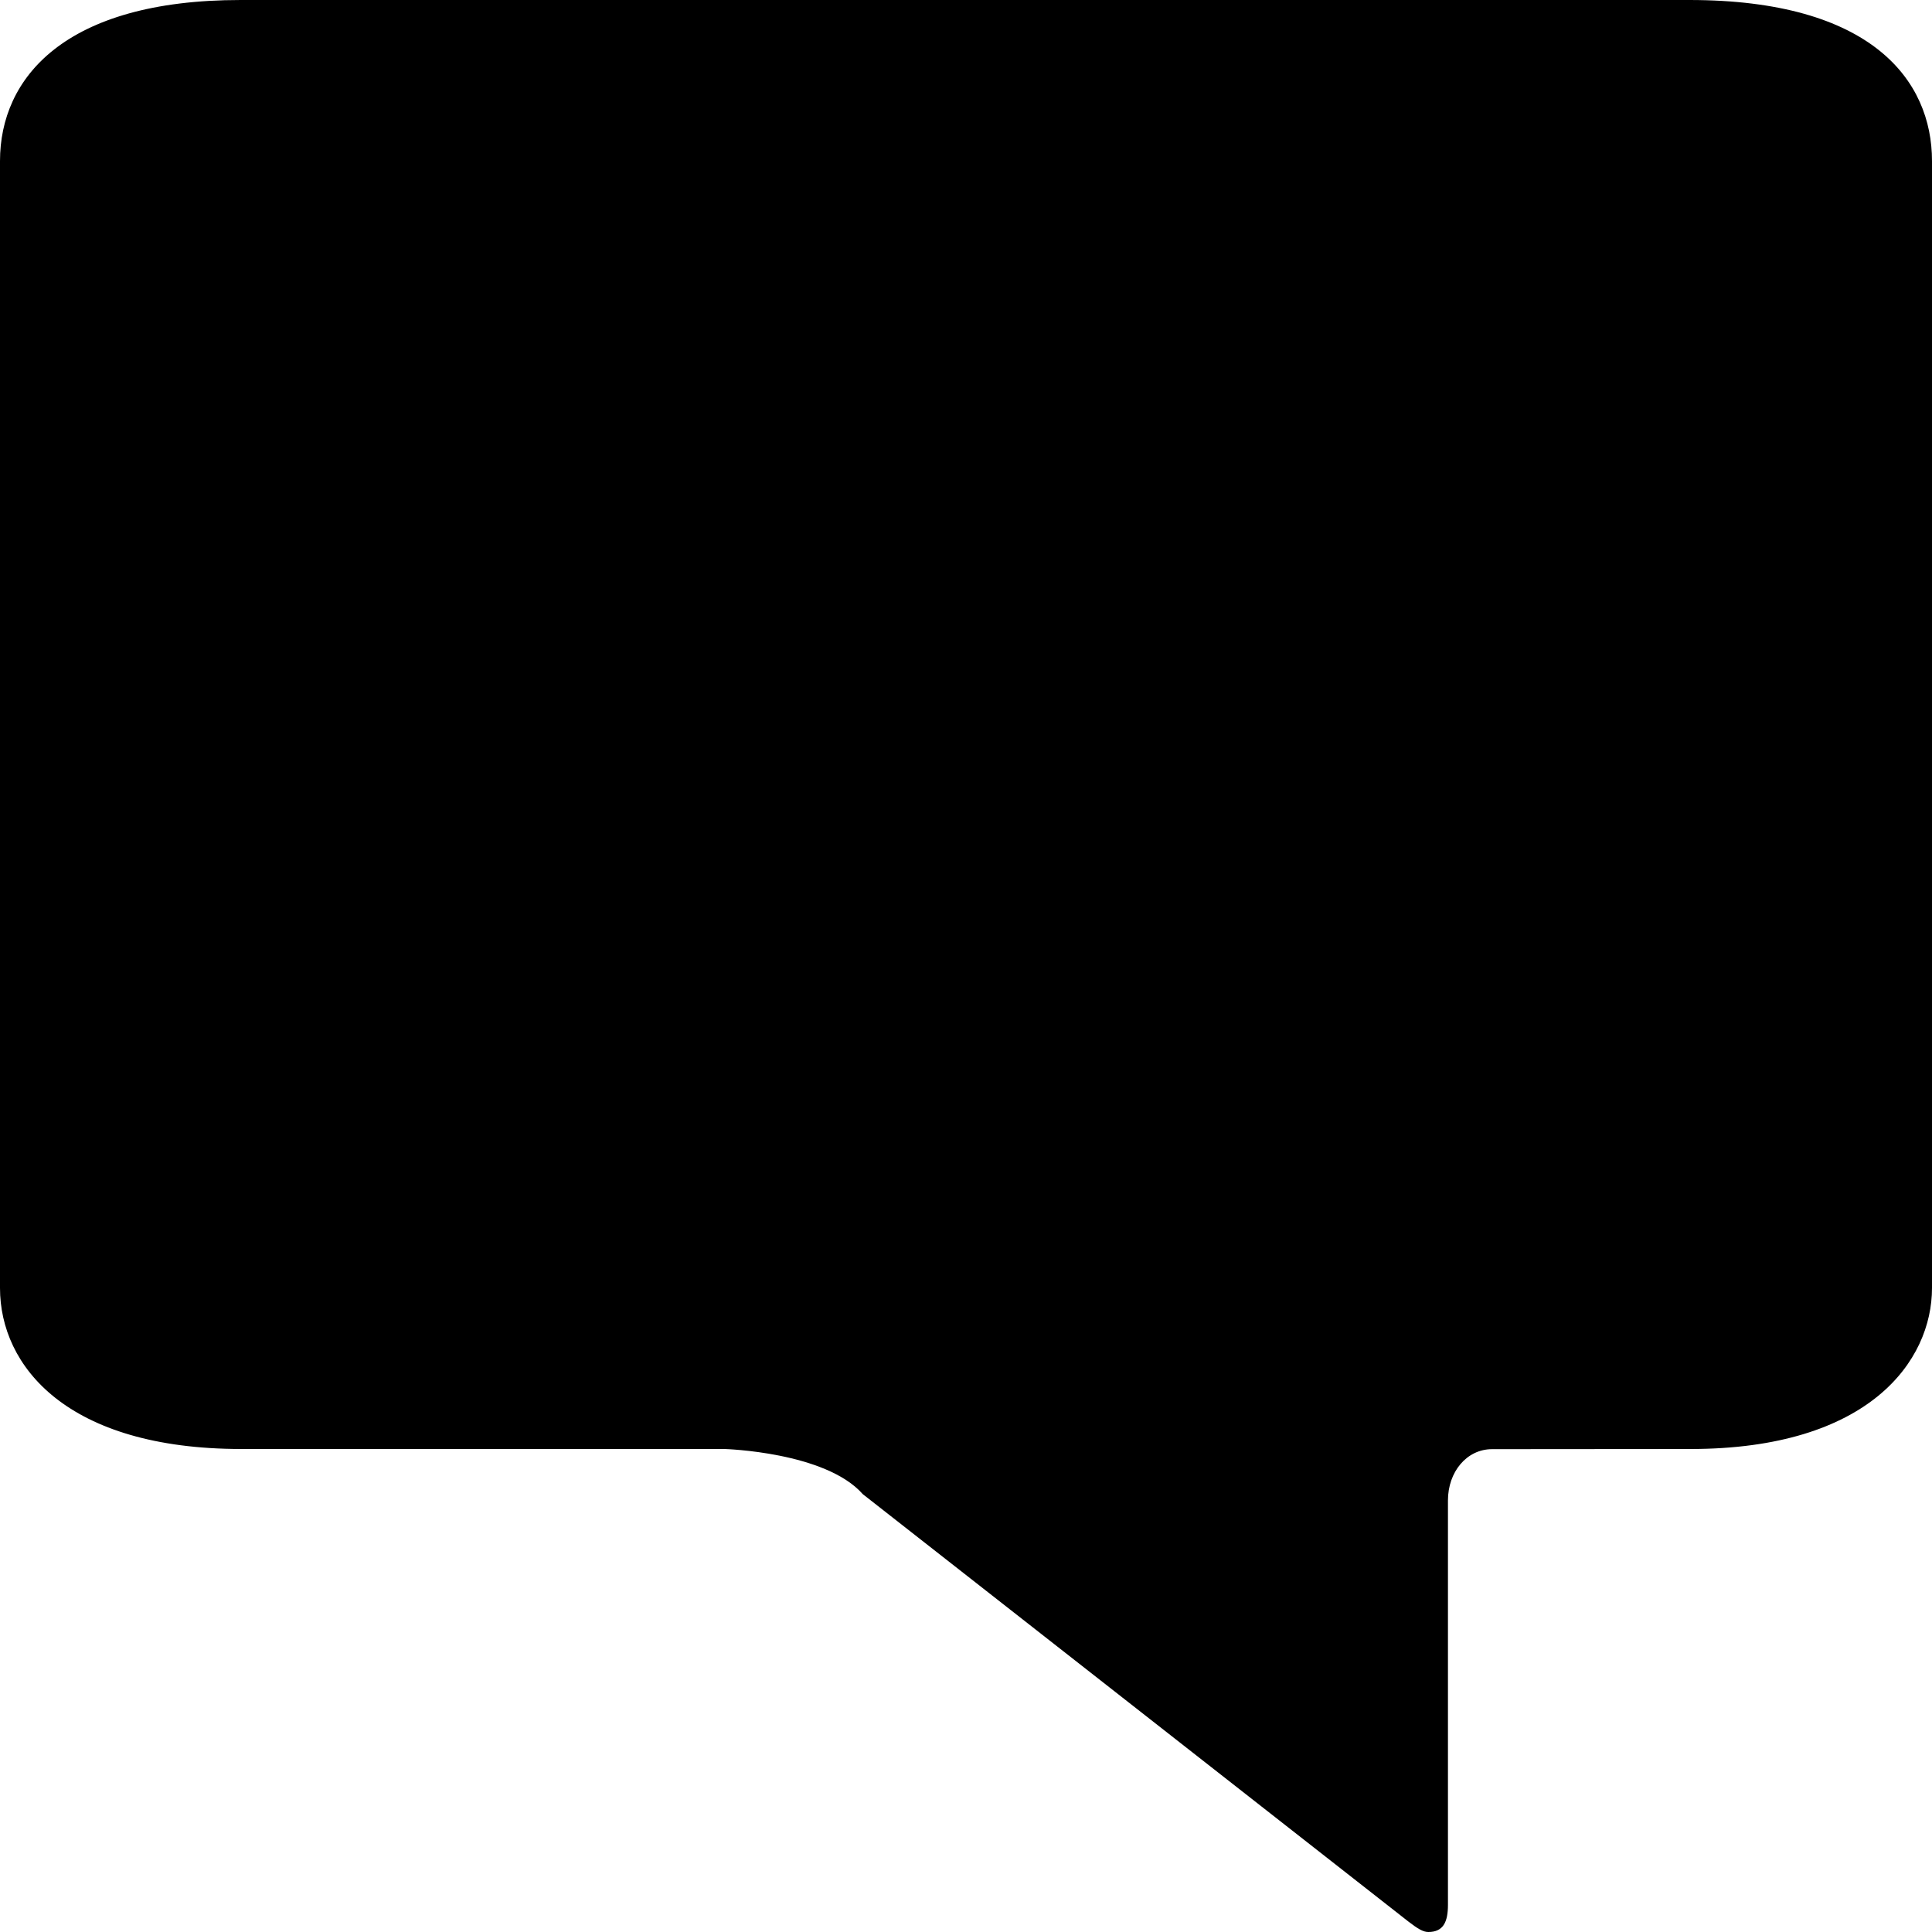
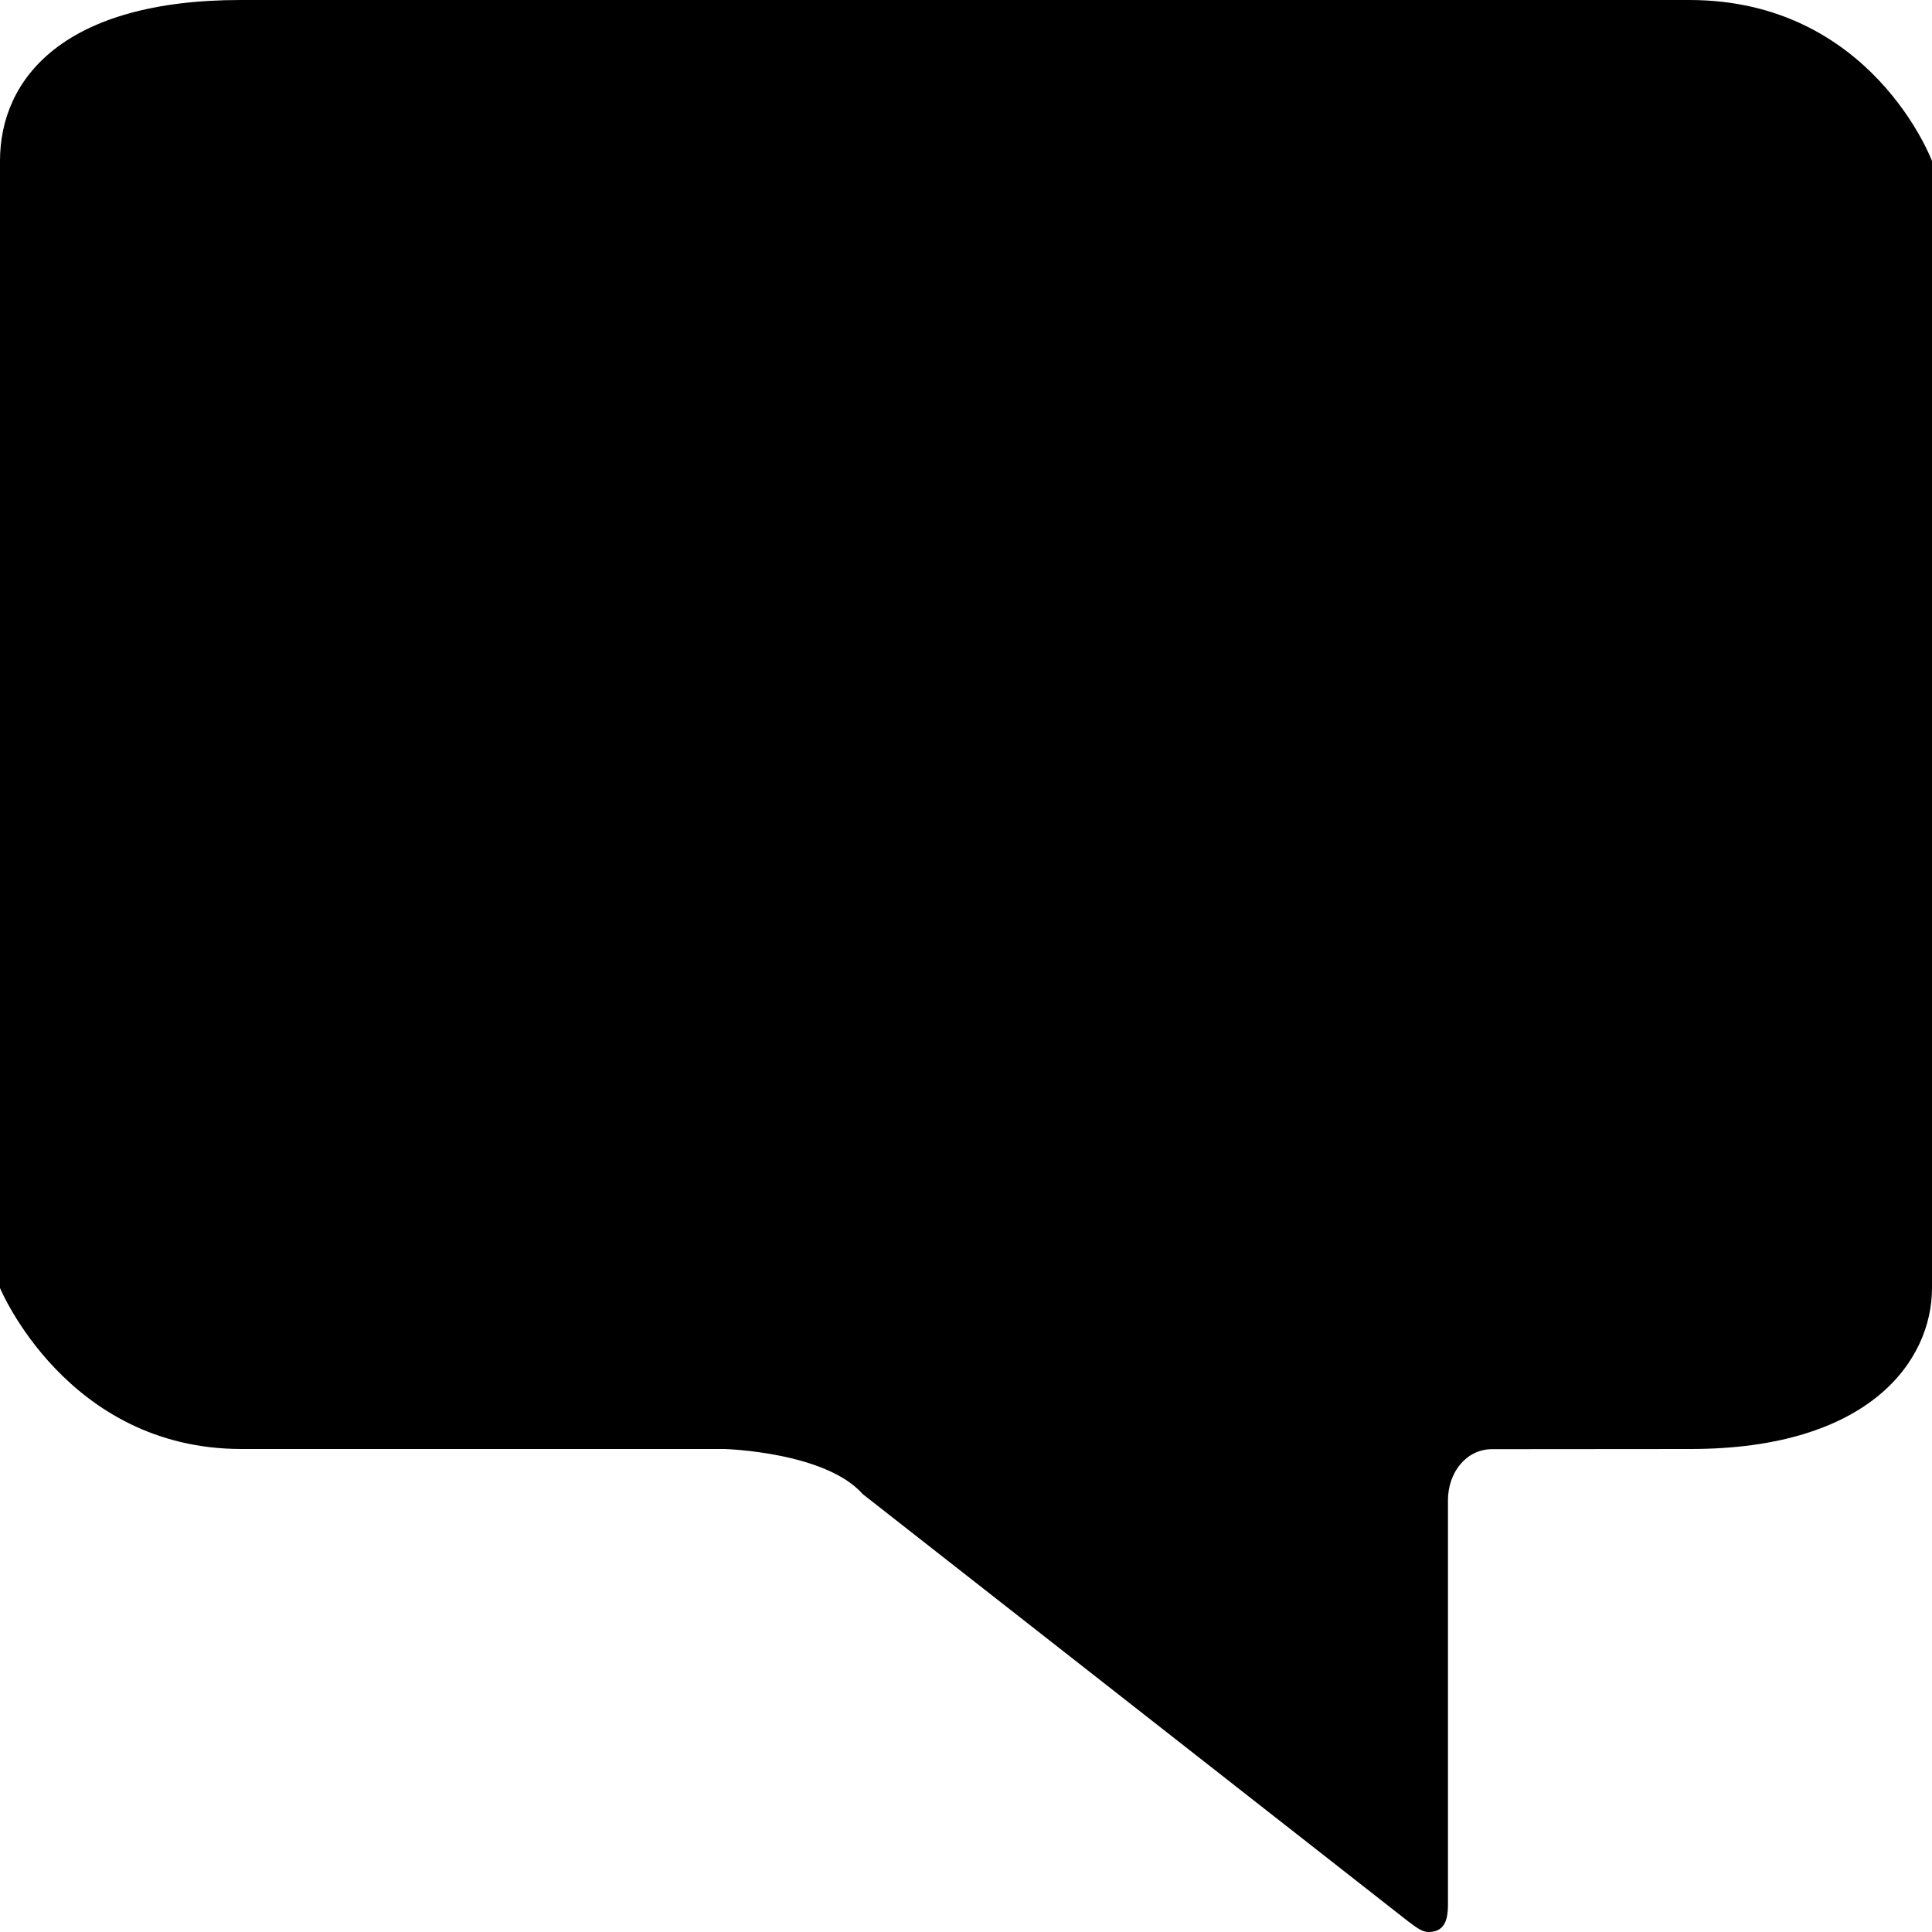
- <svg xmlns="http://www.w3.org/2000/svg" enable-background="new 0 0 24 24" height="24px" id="Layer_1" version="1.1" viewBox="0 0 24 24" width="24px" xml:space="preserve">
-   <path clip-rule="evenodd" d="M10.718,18.561l6.78,5.311C17.609,23.957,17.677,24,17.743,24  c0.188,0,0.244-0.127,0.244-0.338v-5.023c0-0.355,0.233-0.637,0.548-0.637L21,18c2.219,0,3-1.094,3-2s0-13,0-14s-0.748-2-3.014-2  H2.989C0.802,0,0,0.969,0,2s0,13.031,0,14s0.828,2,3,2h6C9,18,10.255,18.035,10.718,18.561z" fill-rule="evenodd" />
+ <svg xmlns="http://www.w3.org/2000/svg" height="24" viewBox="0 0 24 24" width="24">
+   <path clip-rule="evenodd" d="M10.718 18.561l6.78 5.311c.111.085.179.128.245.128.188 0 .244-.127.244-.338v-5.023c0-.355.233-.637.548-.637l2.465-.002c2.219 0 3-1.094 3-2v-14s-.748-2-3.014-2h-17.997c-2.187 0-2.989.969-2.989 2v14s.828 2 3 2h6s1.255.035 1.718.561z" fill-rule="evenodd" />
</svg>
